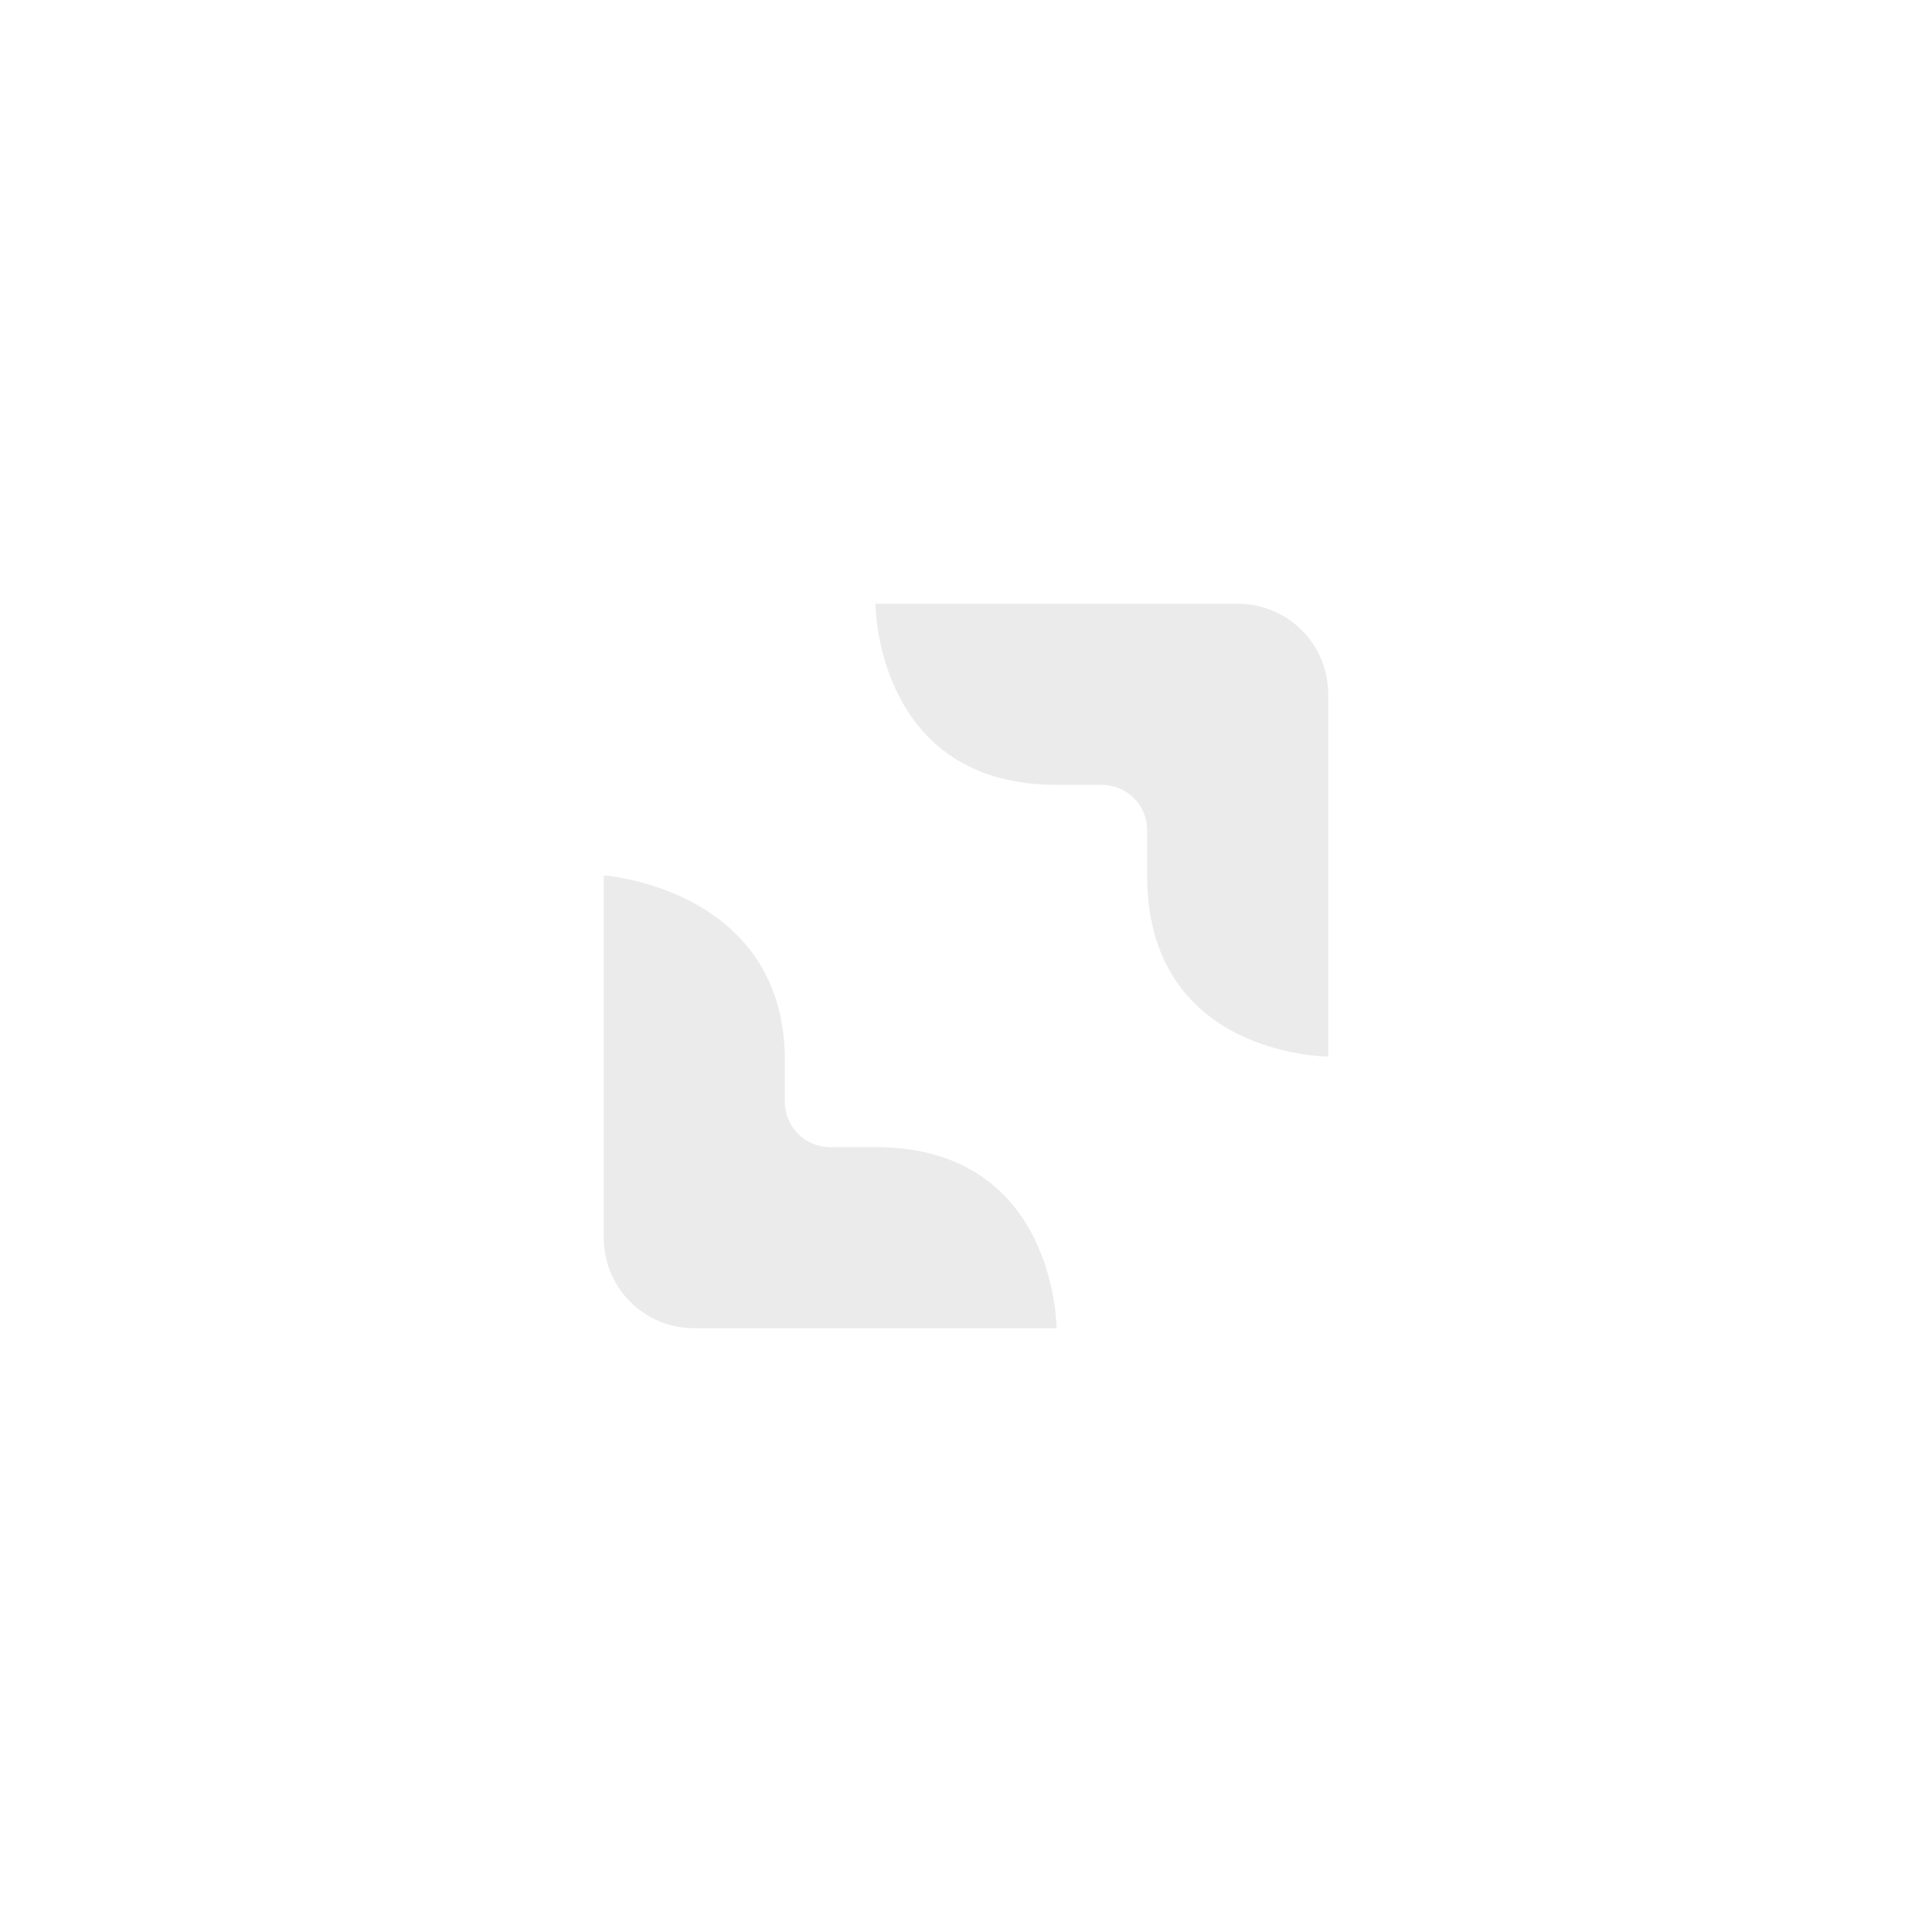
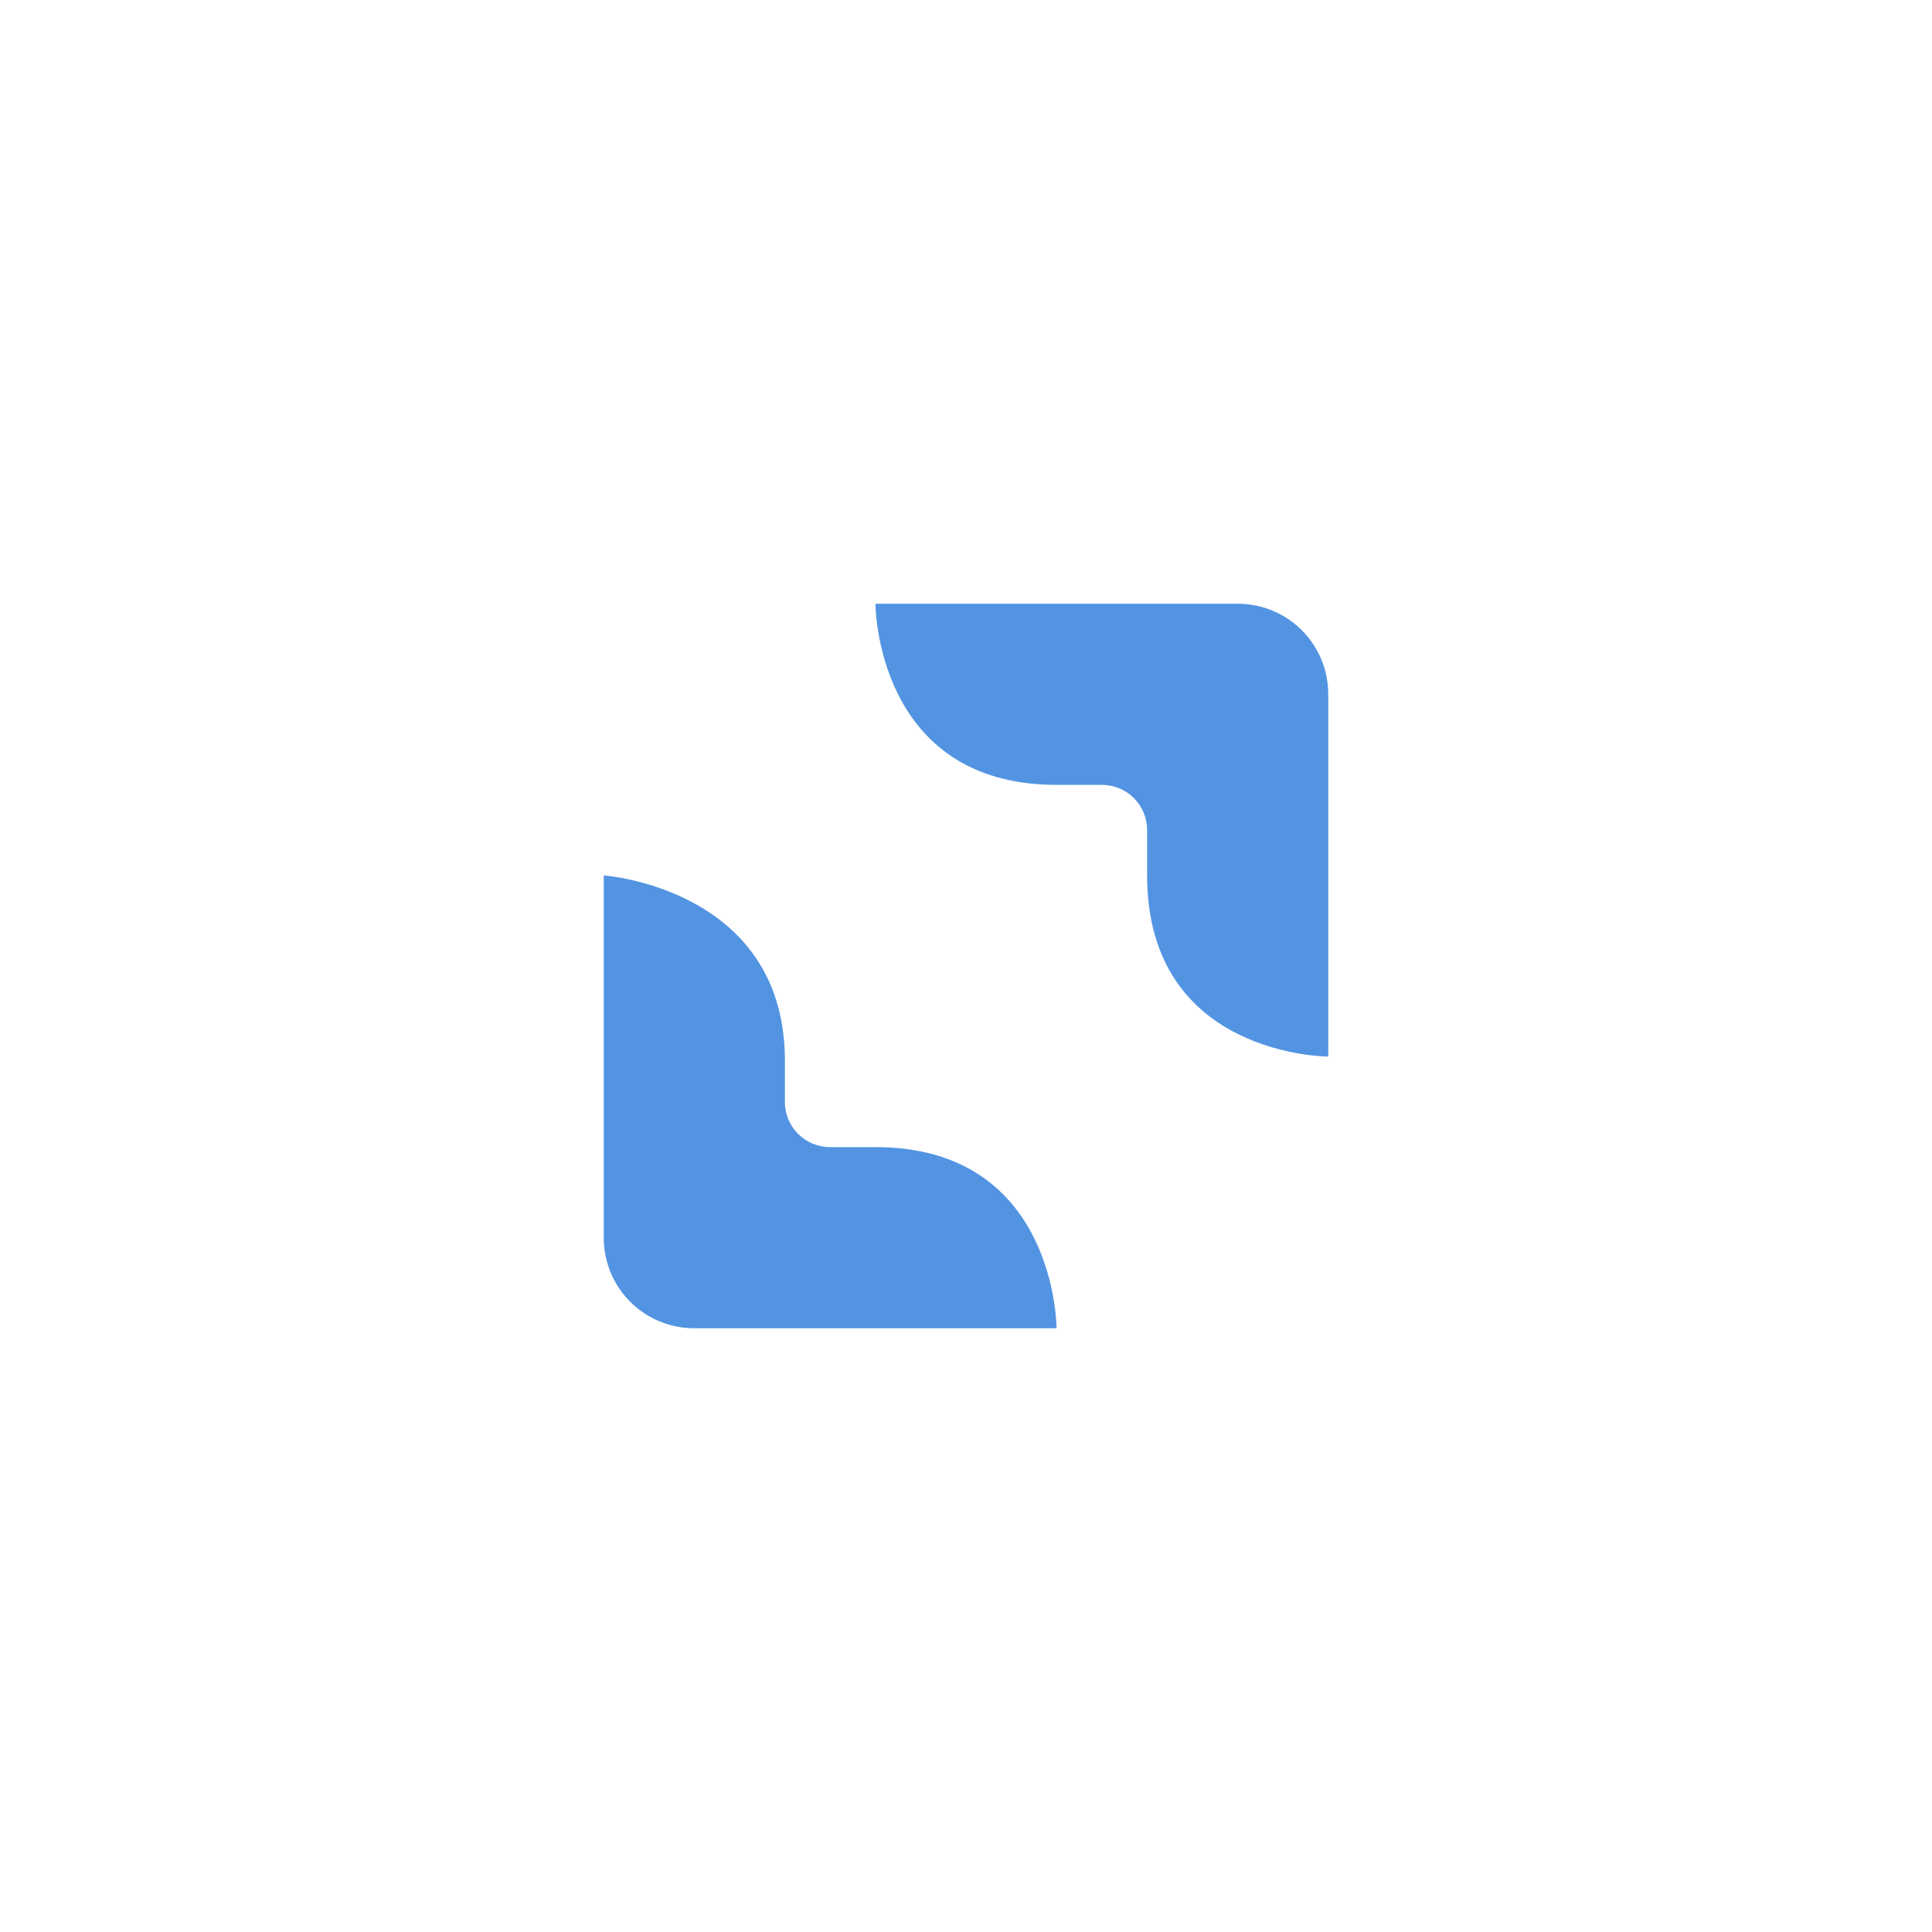
<svg xmlns="http://www.w3.org/2000/svg" width="32" height="32" viewBox="0 0 32 32" version="1.1" id="svg2">
  <defs id="defs2" />
-   <path style="color:#ffffff;fill:#bcbdbf;stroke-width:1.5;stroke:none;fill-opacity:1;opacity:0.3" class="ColorScheme-Text" d="m 14.5,10 c 0,0 0,3 3,3 h 0.75 c 0.415,0 0.75,0.335 0.75,0.75 v 0.75 c 0,3 3,3 3,3 v -6 C 22,10.669 21.331,10 20.5,10 Z m -4.5,4.5 v 6 C 10,21.331 10.669,22 11.5,22 h 6 c 0,0 0,-3 -3,-3 H 13.75 C 13.335,19 13,18.666 13,18.25 V 17.5 c -0.048,-2.793 -3,-3 -3,-3 z" id="path792" />
+   <path style="color:#ffffff;fill:#5294e2;stroke-width:1.5;stroke:none;fill-opacity:1;opacity:1" class="ColorScheme-Text" d="m 14.5,10 c 0,0 0,3 3,3 h 0.75 c 0.415,0 0.75,0.335 0.75,0.75 v 0.75 c 0,3 3,3 3,3 v -6 C 22,10.669 21.331,10 20.5,10 Z m -4.5,4.5 v 6 C 10,21.331 10.669,22 11.5,22 h 6 c 0,0 0,-3 -3,-3 H 13.75 C 13.335,19 13,18.666 13,18.25 V 17.5 c -0.048,-2.793 -3,-3 -3,-3 z" id="path792" />
</svg>
